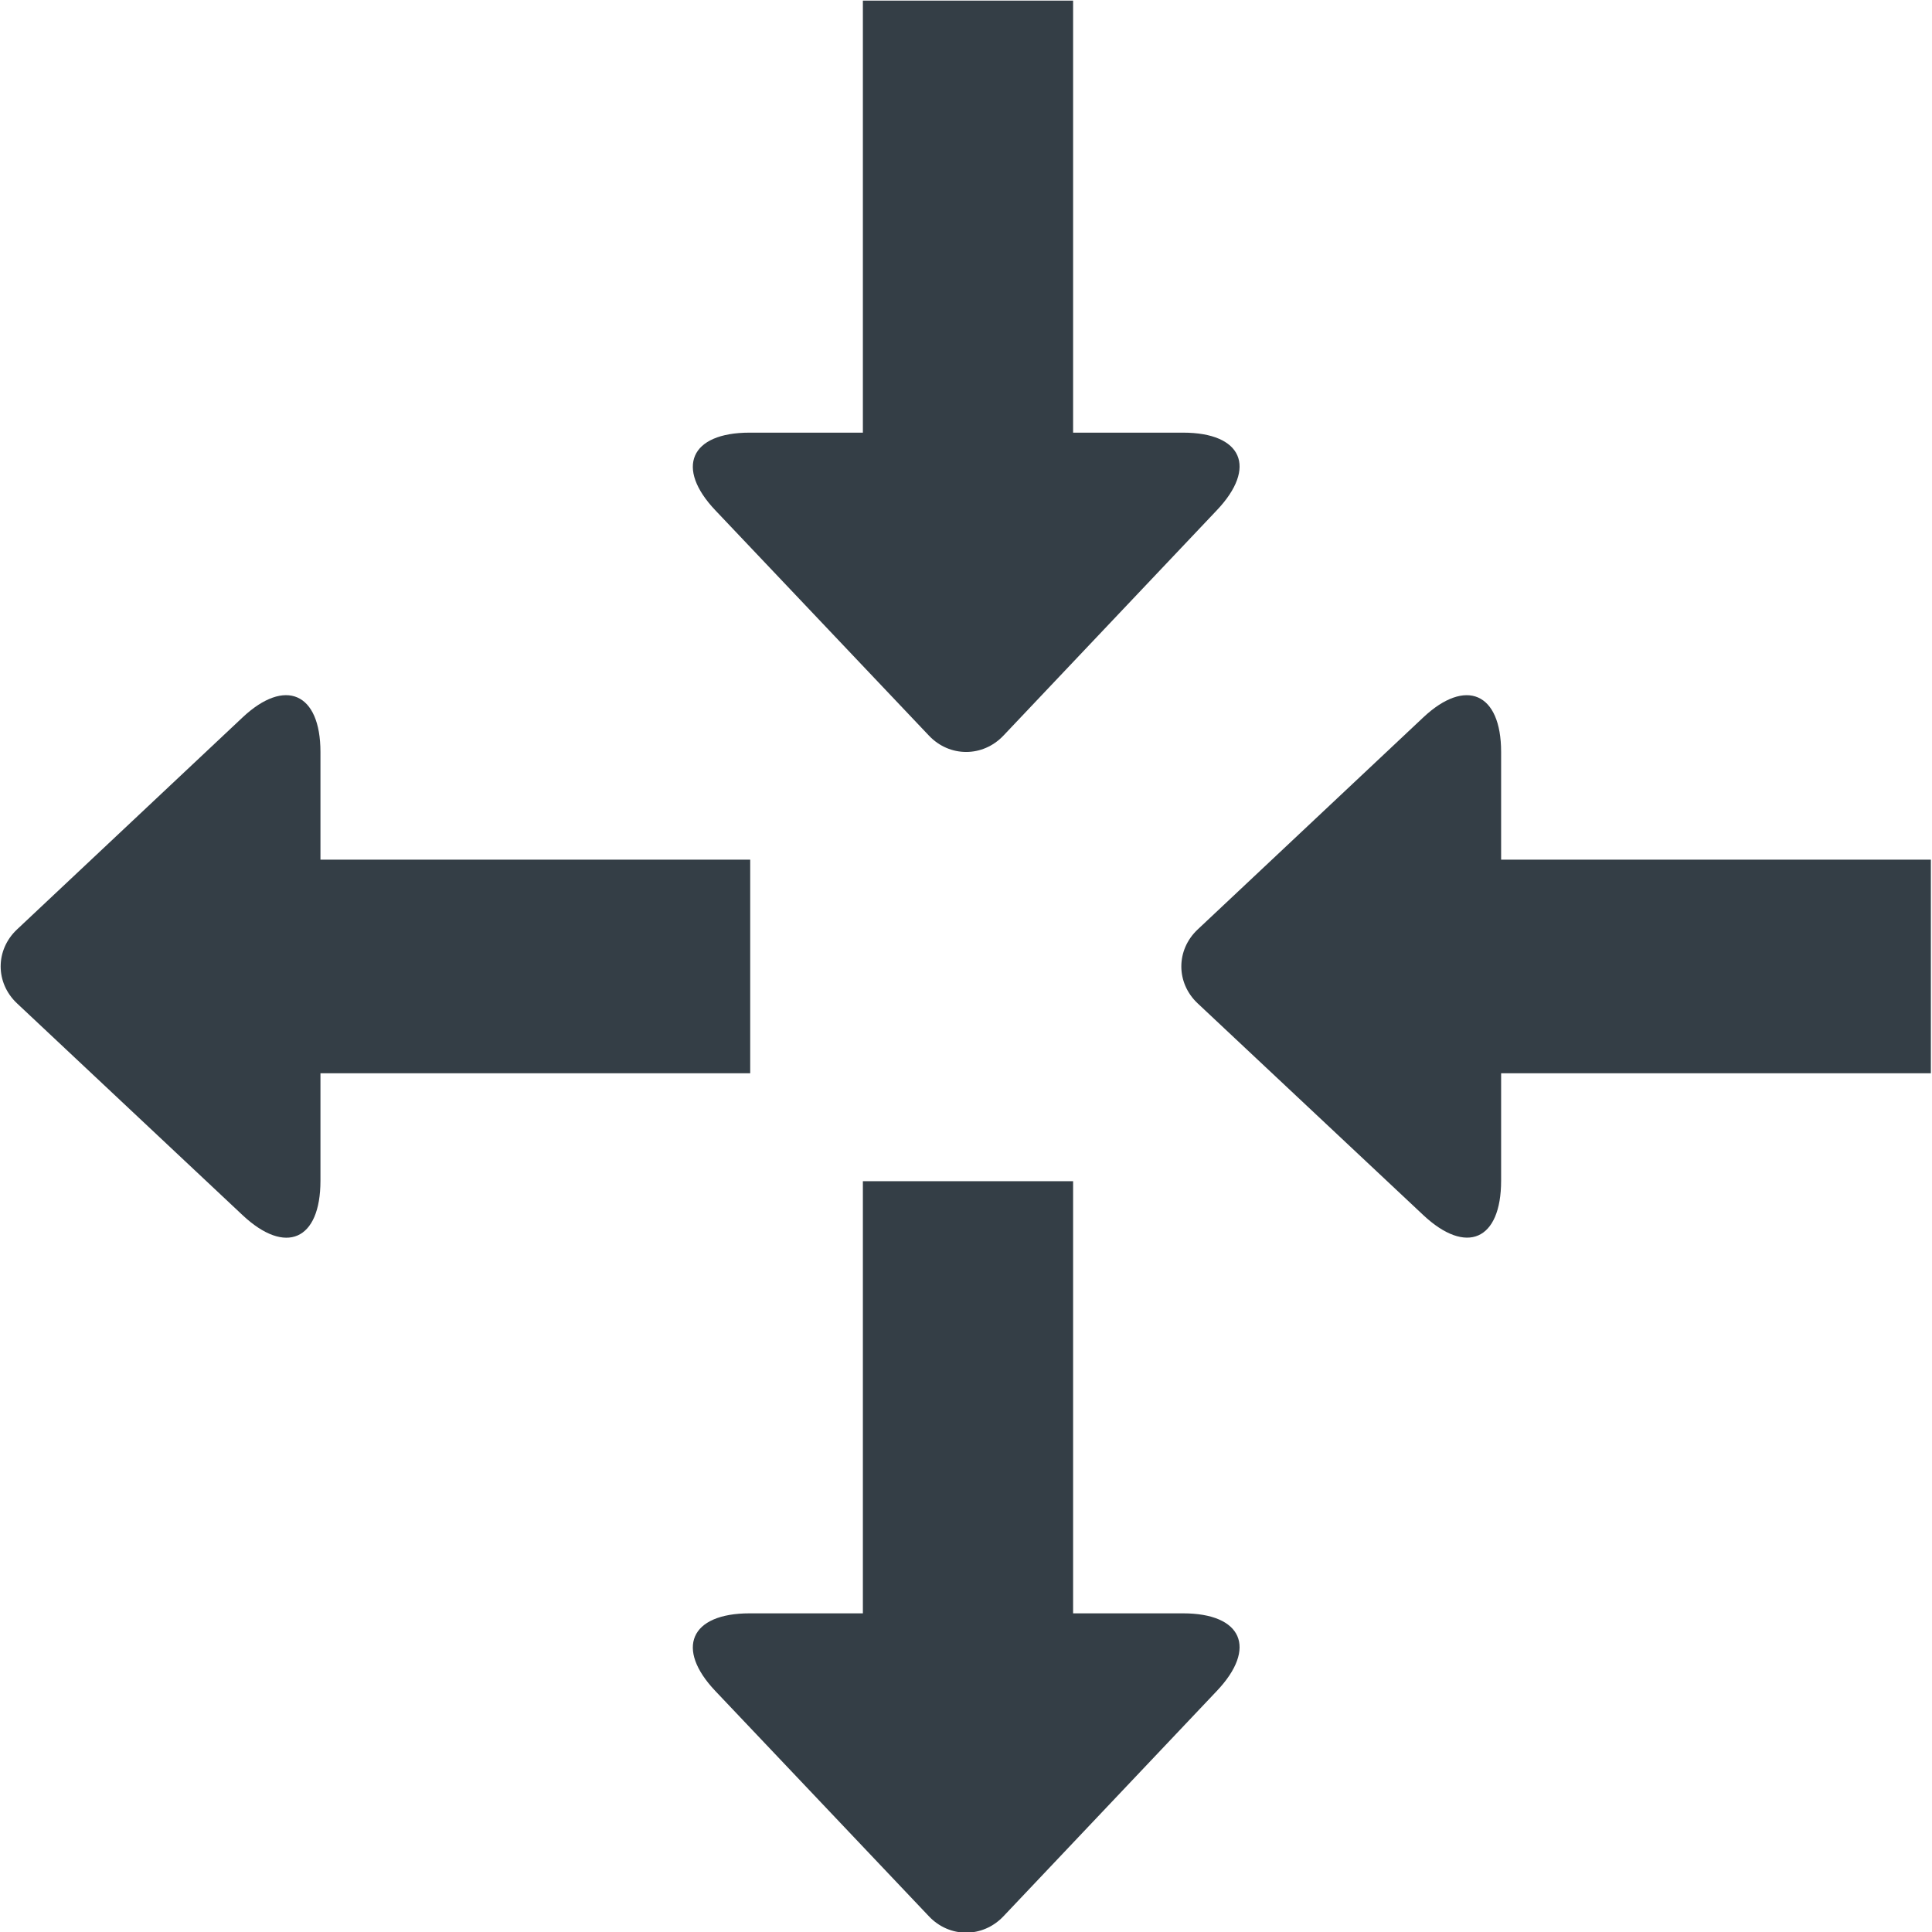
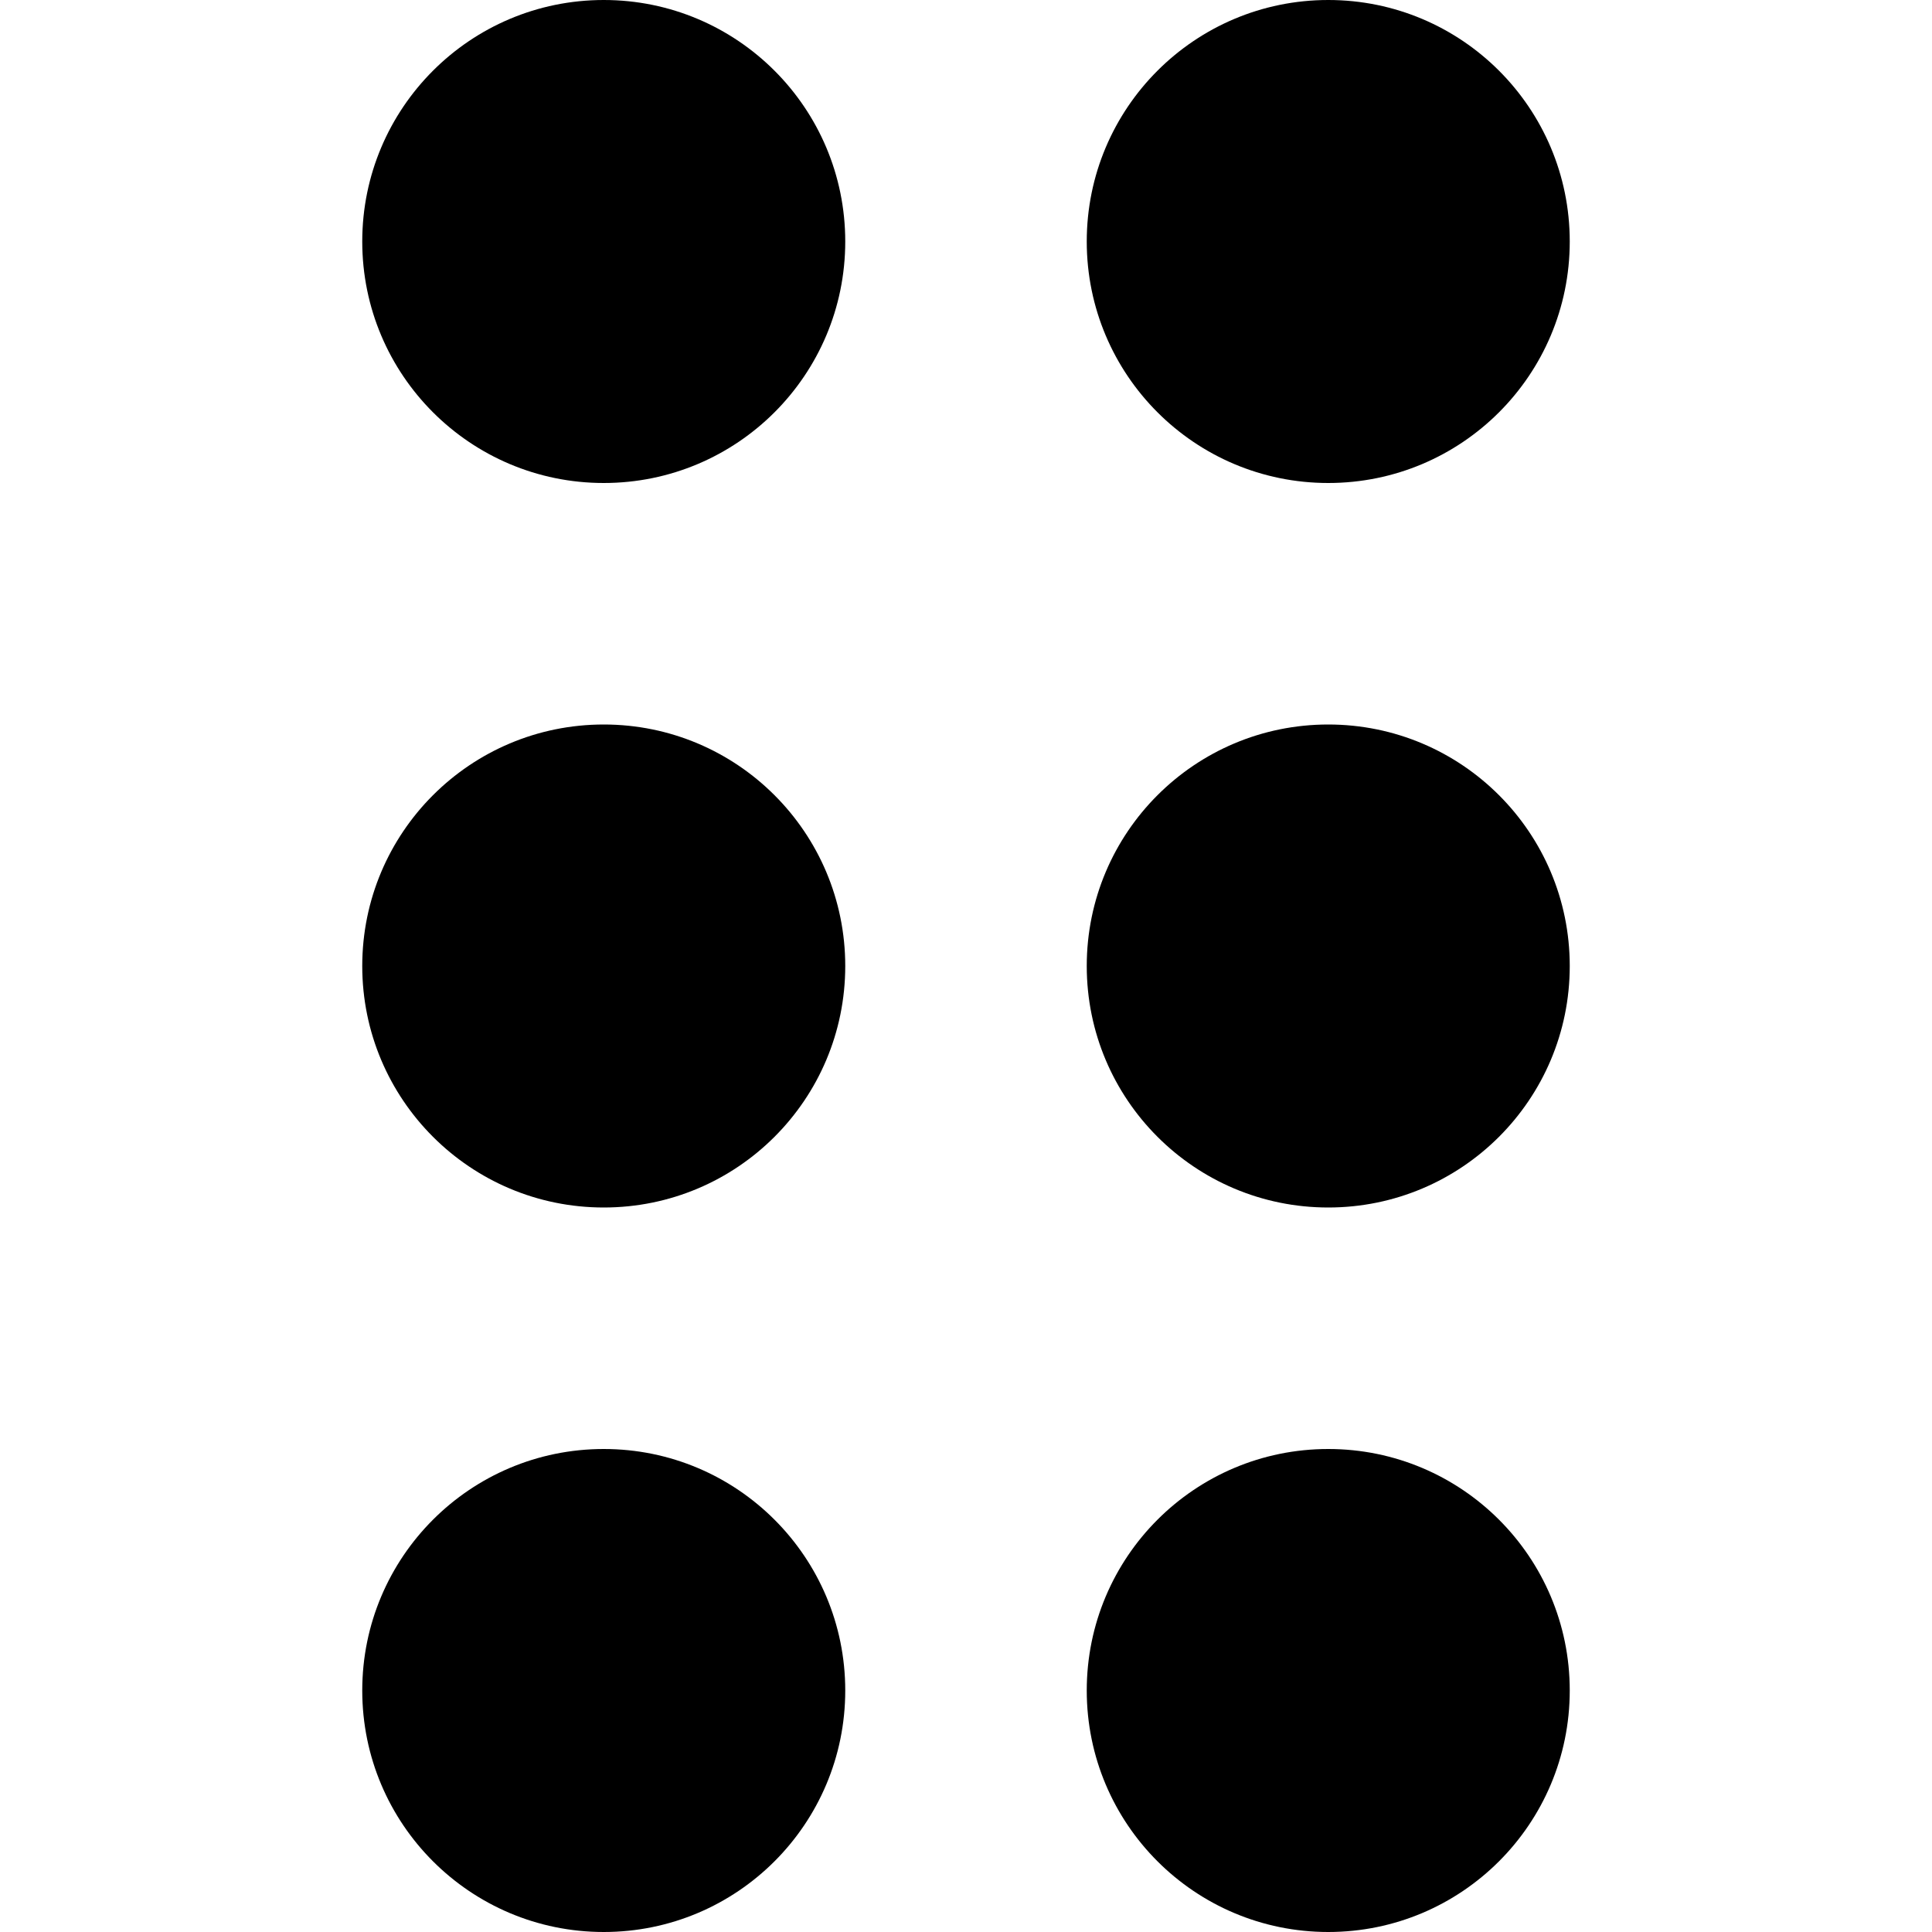
<svg xmlns="http://www.w3.org/2000/svg" width="16px" height="16px" viewBox="0 0 16 16" version="1.1">
  <defs />
  <g id="buffer-web" stroke="none" stroke-width="1" fill="none" fill-rule="evenodd">
-     <g id="drag" fill="#343E46">
-       <path d="M2.225,8.459 L1.334,8.459 C0.841,8.459 0.717,8.753 1.047,9.104 L2.803,10.972 C2.972,11.152 3.245,11.153 3.415,10.972 L5.169,9.104 C5.503,8.748 5.378,8.459 4.884,8.459 L3.994,8.459 L3.994,4.9 L2.225,4.9 L2.225,8.459 Z" id="arrow-copy-2" transform="translate(3.109284, 8.003582) rotate(90) translate(-3.109284, -8.003582) " />
-       <path d="M7.146,13.361 L6.208,13.361 C5.714,13.361 5.592,13.654 5.924,14.004 L7.693,15.87 C7.863,16.05 8.138,16.051 8.31,15.87 L10.077,14.004 C10.414,13.649 10.287,13.361 9.797,13.361 L8.887,13.361 L8.887,9.782 L7.146,9.782 L7.146,13.361 Z" id="arrow-copy-3" transform="translate(8.001737, 12.89383) rotate(0) translate(-8.001737, -12.89383) " />
-       <path d="M7.146,3.583 L6.208,3.583 C5.714,3.583 5.592,3.876 5.924,4.226 L7.693,6.092 C7.863,6.272 8.138,6.273 8.31,6.092 L10.077,4.226 C10.414,3.871 10.287,3.583 9.797,3.583 L8.887,3.583 L8.887,0.005 L7.146,0.005 L7.146,3.583 Z" id="arrow-copy-5" transform="translate(8.001737, 3.116051) rotate(-0) translate(-8.001737, -3.116051) " />
-       <path d="M12.003,8.459 L11.111,8.459 C10.619,8.459 10.495,8.753 10.825,9.104 L12.581,10.972 C12.75,11.152 13.023,11.153 13.193,10.972 L14.946,9.104 C15.28,8.748 15.156,8.459 14.661,8.459 L13.772,8.459 L13.772,4.9 L12.003,4.9 L12.003,8.459 Z" id="arrow-copy-4" transform="translate(12.88706, 8.003582) rotate(90) translate(-12.88706, -8.003582) " />
+     <g id="drag" fill="#000000">
+       <path d="M14,13 C12.895,13 12,12.105 12,11 C12,9.895 12.895,9 14,9 C15.105,9 16,9.895 16,11 C16,12.105 15.105,13 14,13 Z M8,13 C6.895,13 6,12.105 6,11 C6,9.895 6.895,9 8,9 C9.105,9 10,9.895 10,11 C10,12.105 9.105,13 8,13 Z M14,7 C12.895,7 12,6.105 12,5 C12,3.895 12.895,3 14,3 C15.105,3 16,3.895 16,5 C16,6.105 15.105,7 14,7 Z M8,7 C6.895,7 6,6.105 6,5 C6,3.895 6.895,3 8,3 C9.105,3 10,3.895 10,5 C10,6.105 9.105,7 8,7 Z M2,7 C0.895,7 0,6.105 0,5 C0,3.895 0.895,3 2,3 C3.105,3 4,3.895 4,5 C4,6.105 3.105,7 2,7 Z M2,13 C0.895,13 0,12.105 0,11 C0,9.895 0.895,9 2,9 C3.105,9 4,9.895 4,11 C4,12.105 3.105,13 2,13 Z" id="icon-profile-group" transform="translate(8, 8) rotate(90) translate(-8, -8) " />
    </g>
  </g>
</svg>
